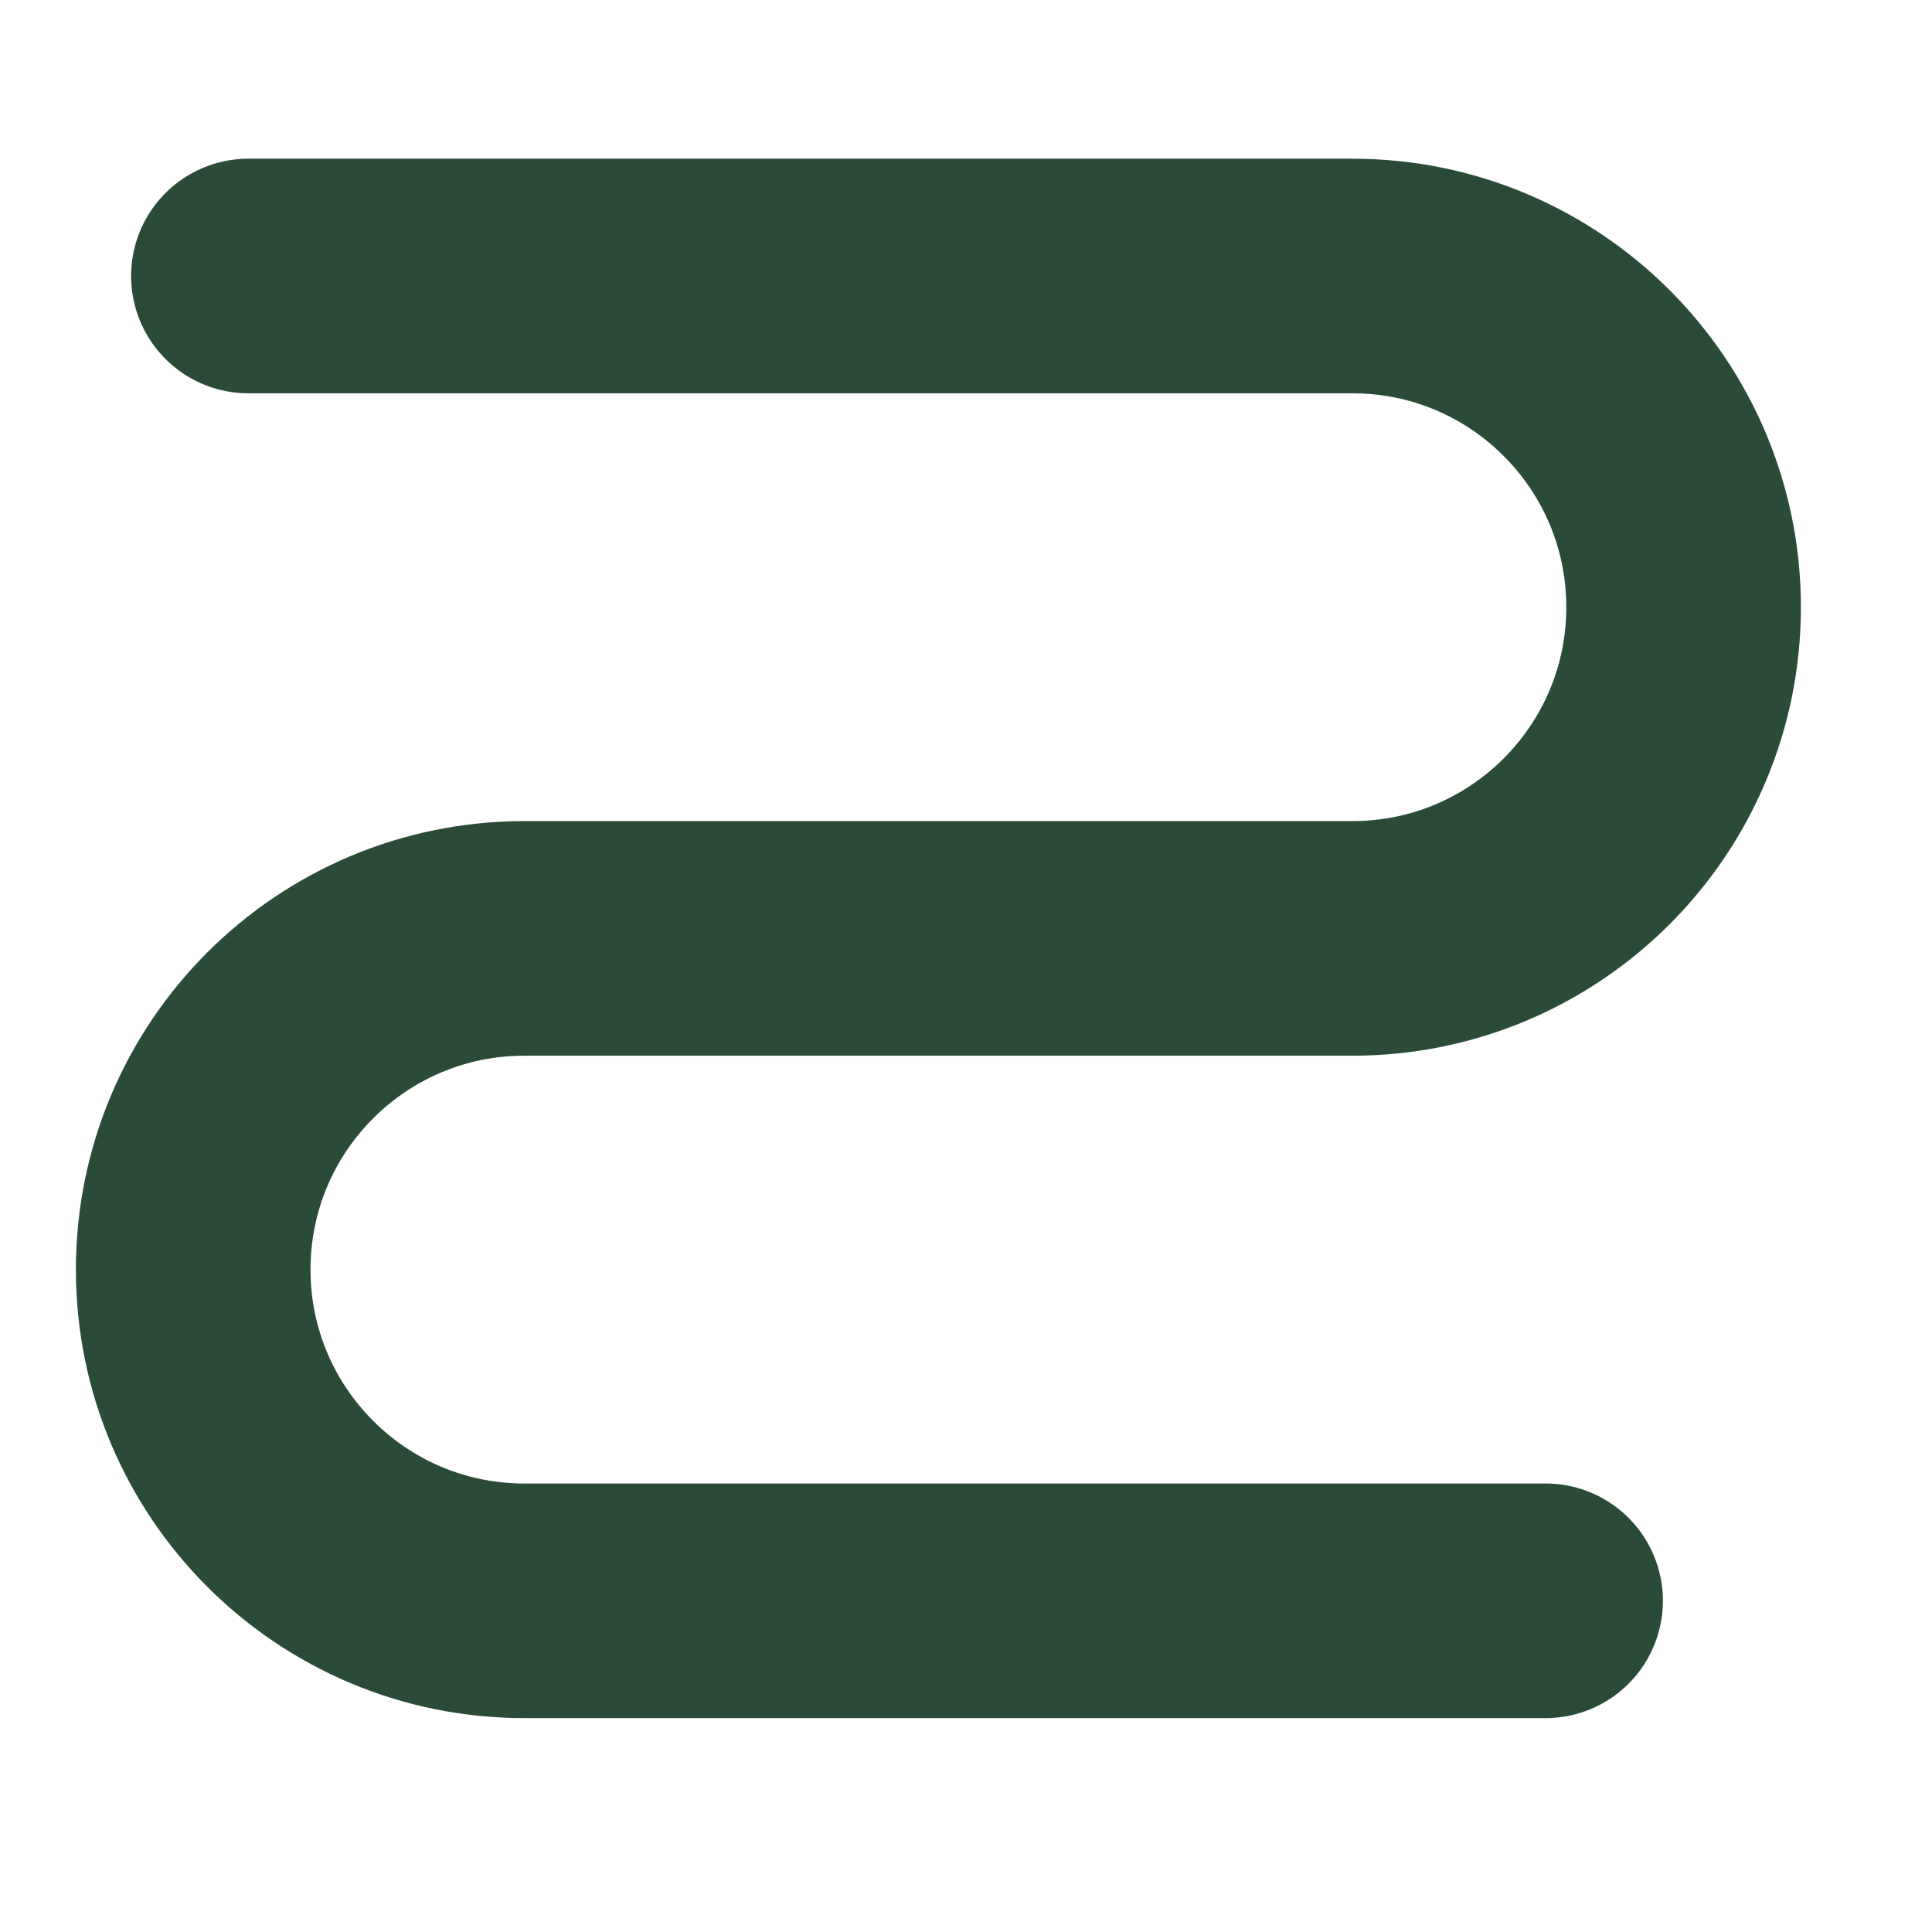
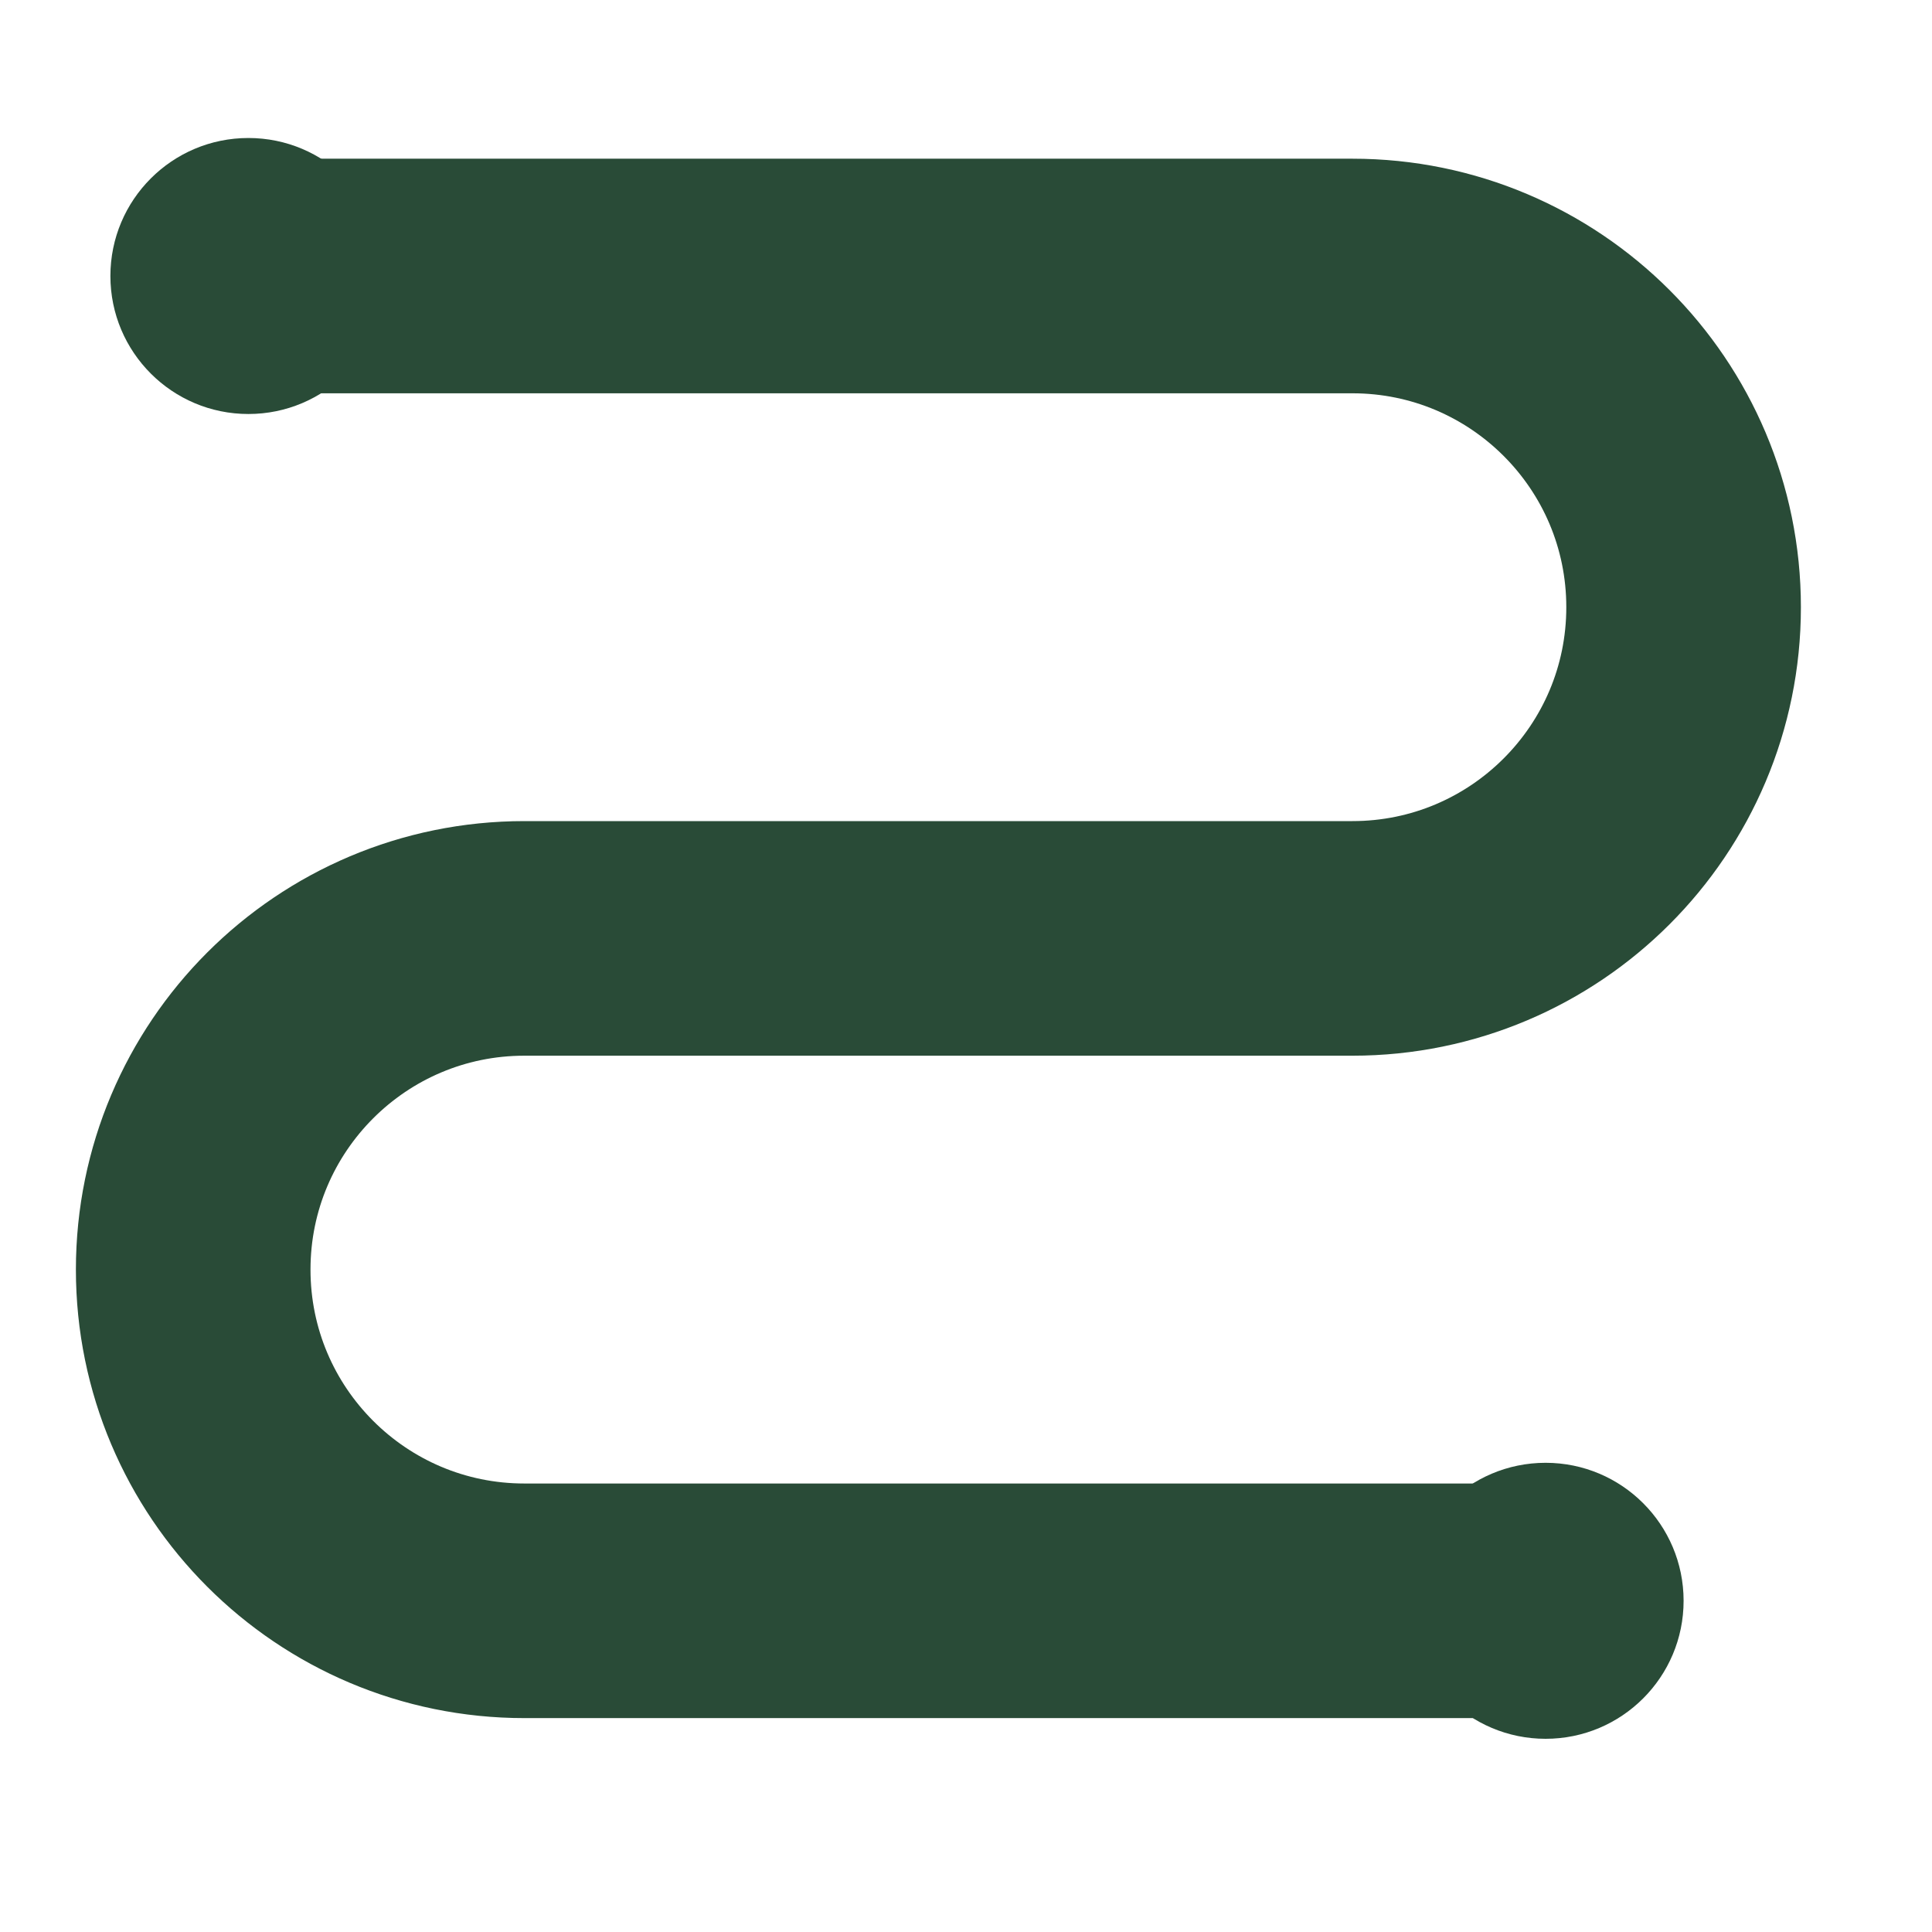
<svg xmlns="http://www.w3.org/2000/svg" viewBox="120 120 280 280" width="512" height="512">
-   <path d="M156 160 H316 A48 48 0 0 1 316 256 H196 A48 48 0 0 0 196 352 H344" fill="none" stroke="#294B37" stroke-width="34" stroke-linecap="round" stroke-linejoin="round" />
+   <style>
+     .track {
+       fill: none;
+       stroke: #294B37;
+       stroke-width: 34;
+       stroke-linecap: round;
+       stroke-linejoin: round;
+     }
+     .endpoint {
+       fill: #294B37;
+     }
+     @media (prefers-color-scheme: dark) {
+       .track {
+         stroke: #F4F5F2;
+       }
+       .endpoint {
+         fill: #F4F5F2;
+       }
+     }
+   </style>
+   <path class="track" d="M156 160 H316 A48 48 0 0 1 316 256 H196 A48 48 0 0 0 196 352 H344" />
+   <circle class="endpoint" cx="156" cy="160" r="20" />
+   <circle class="endpoint" cx="344" cy="352" r="20" />
</svg>
